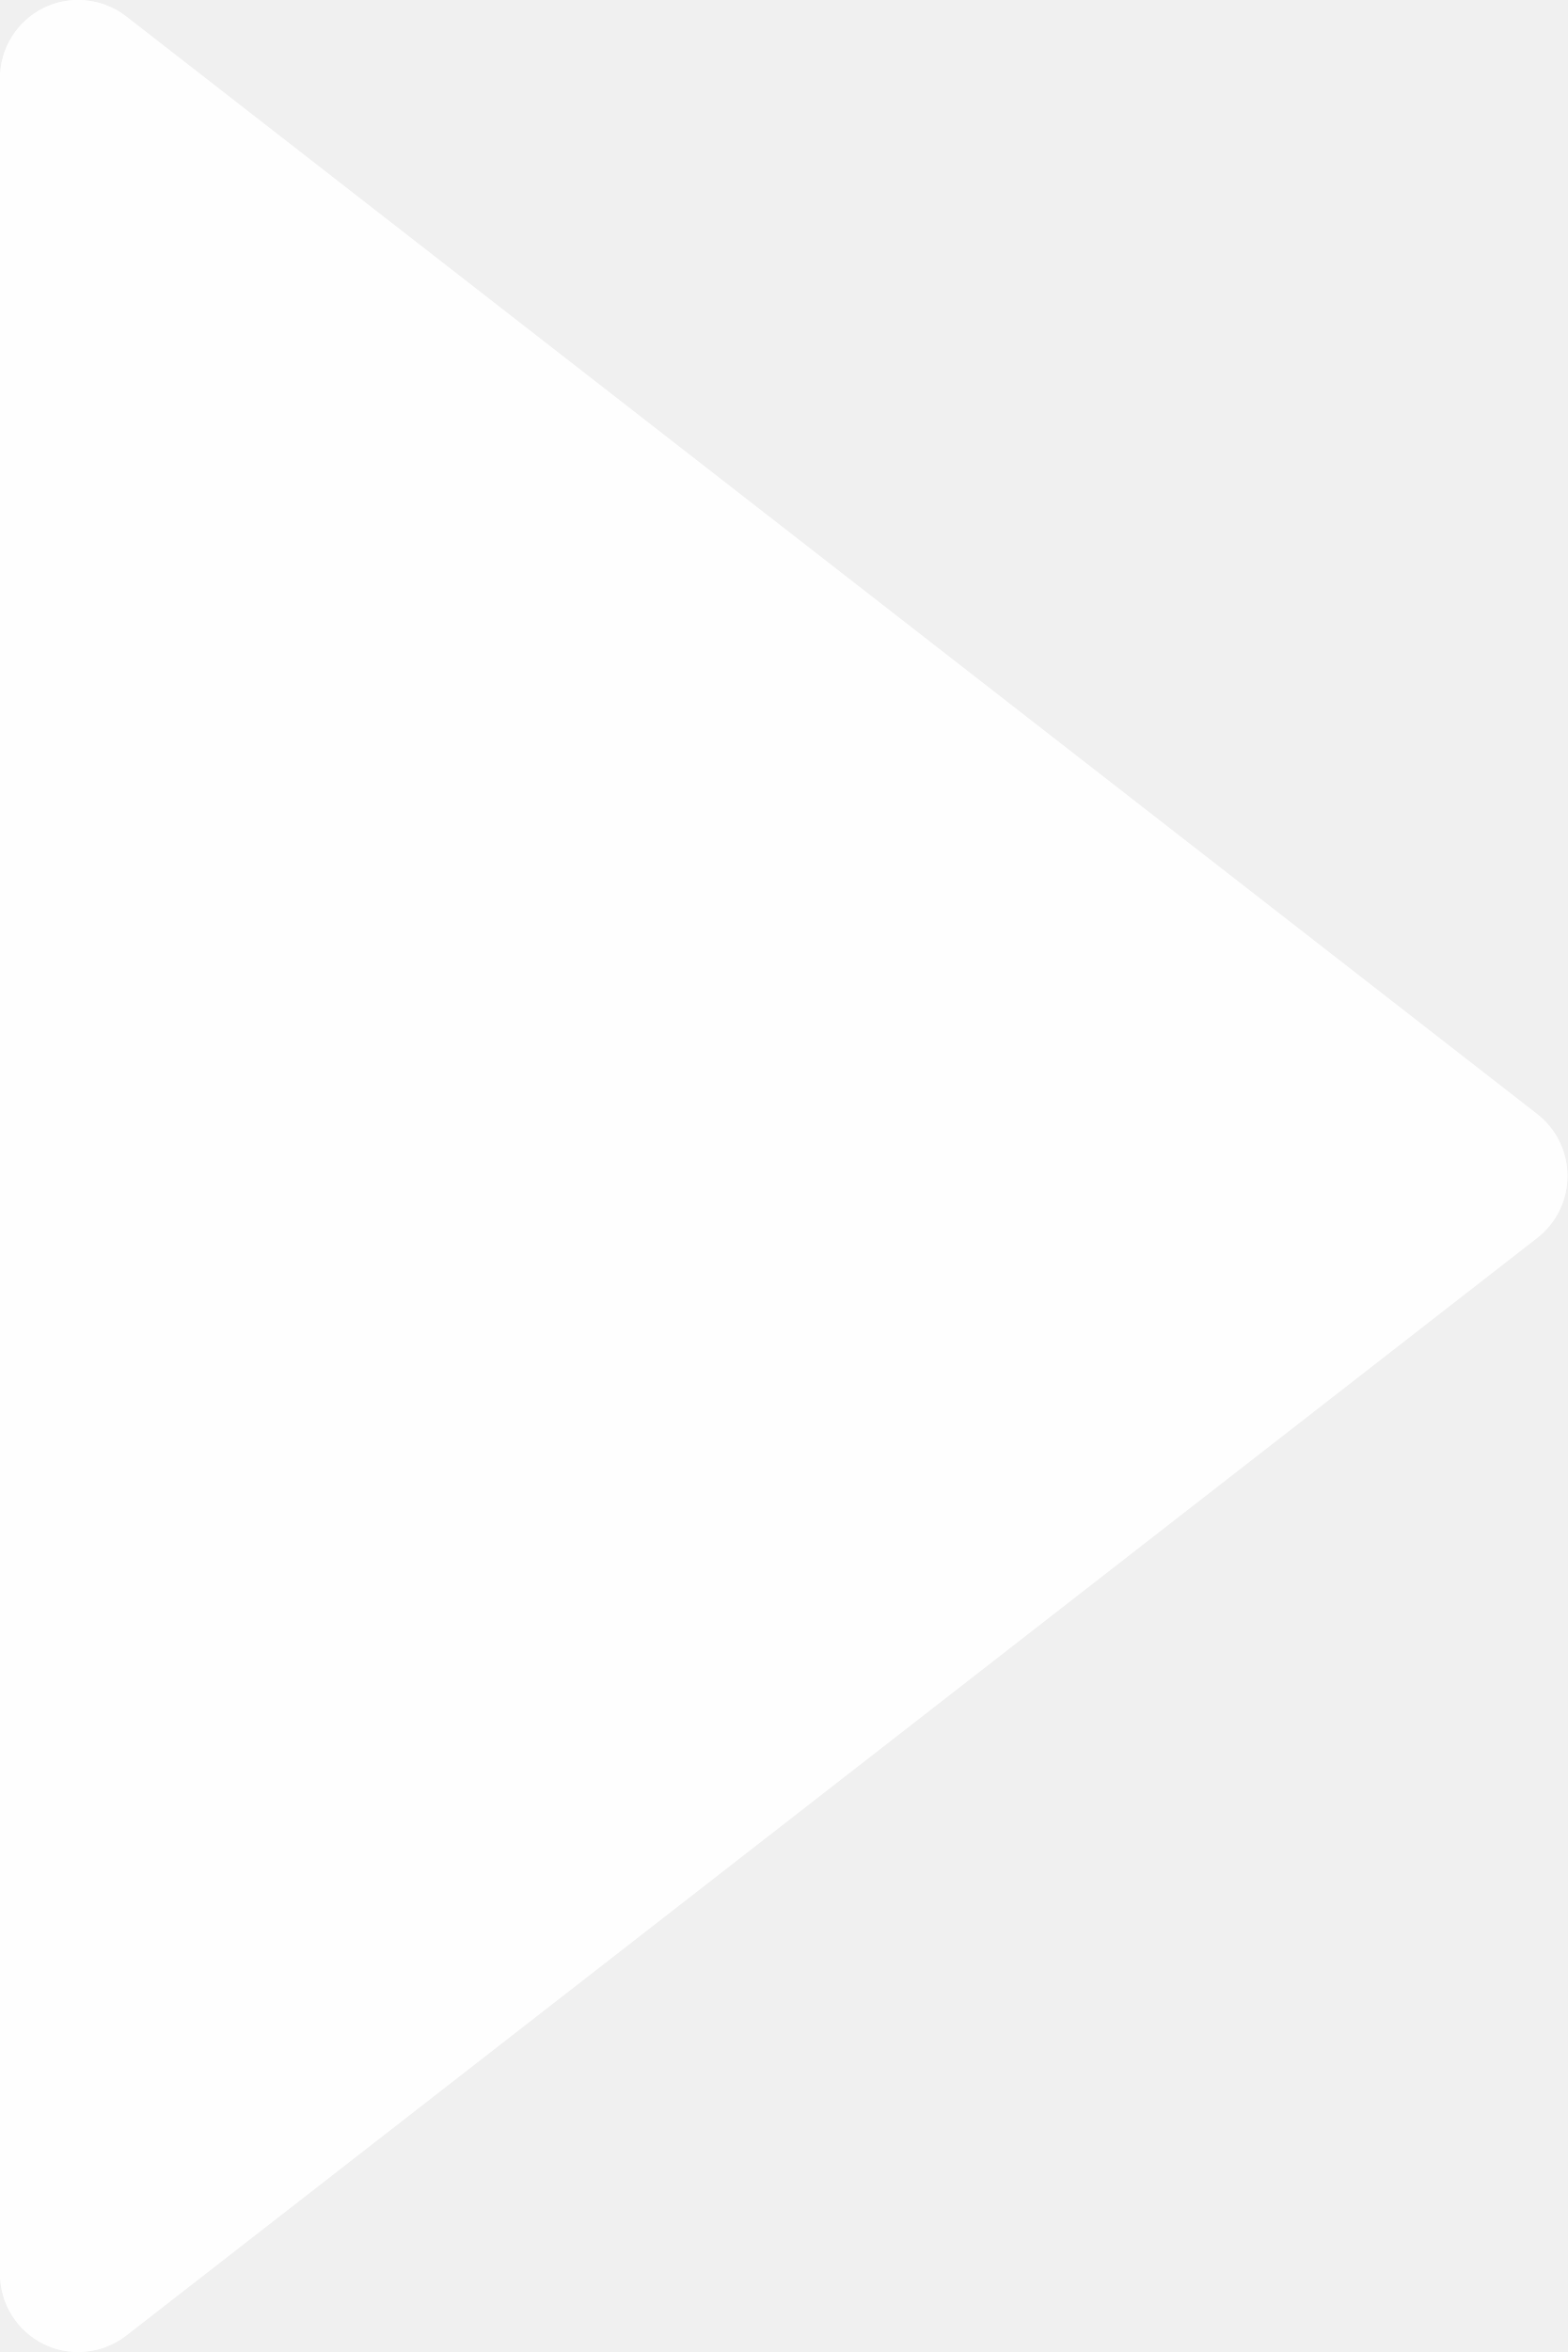
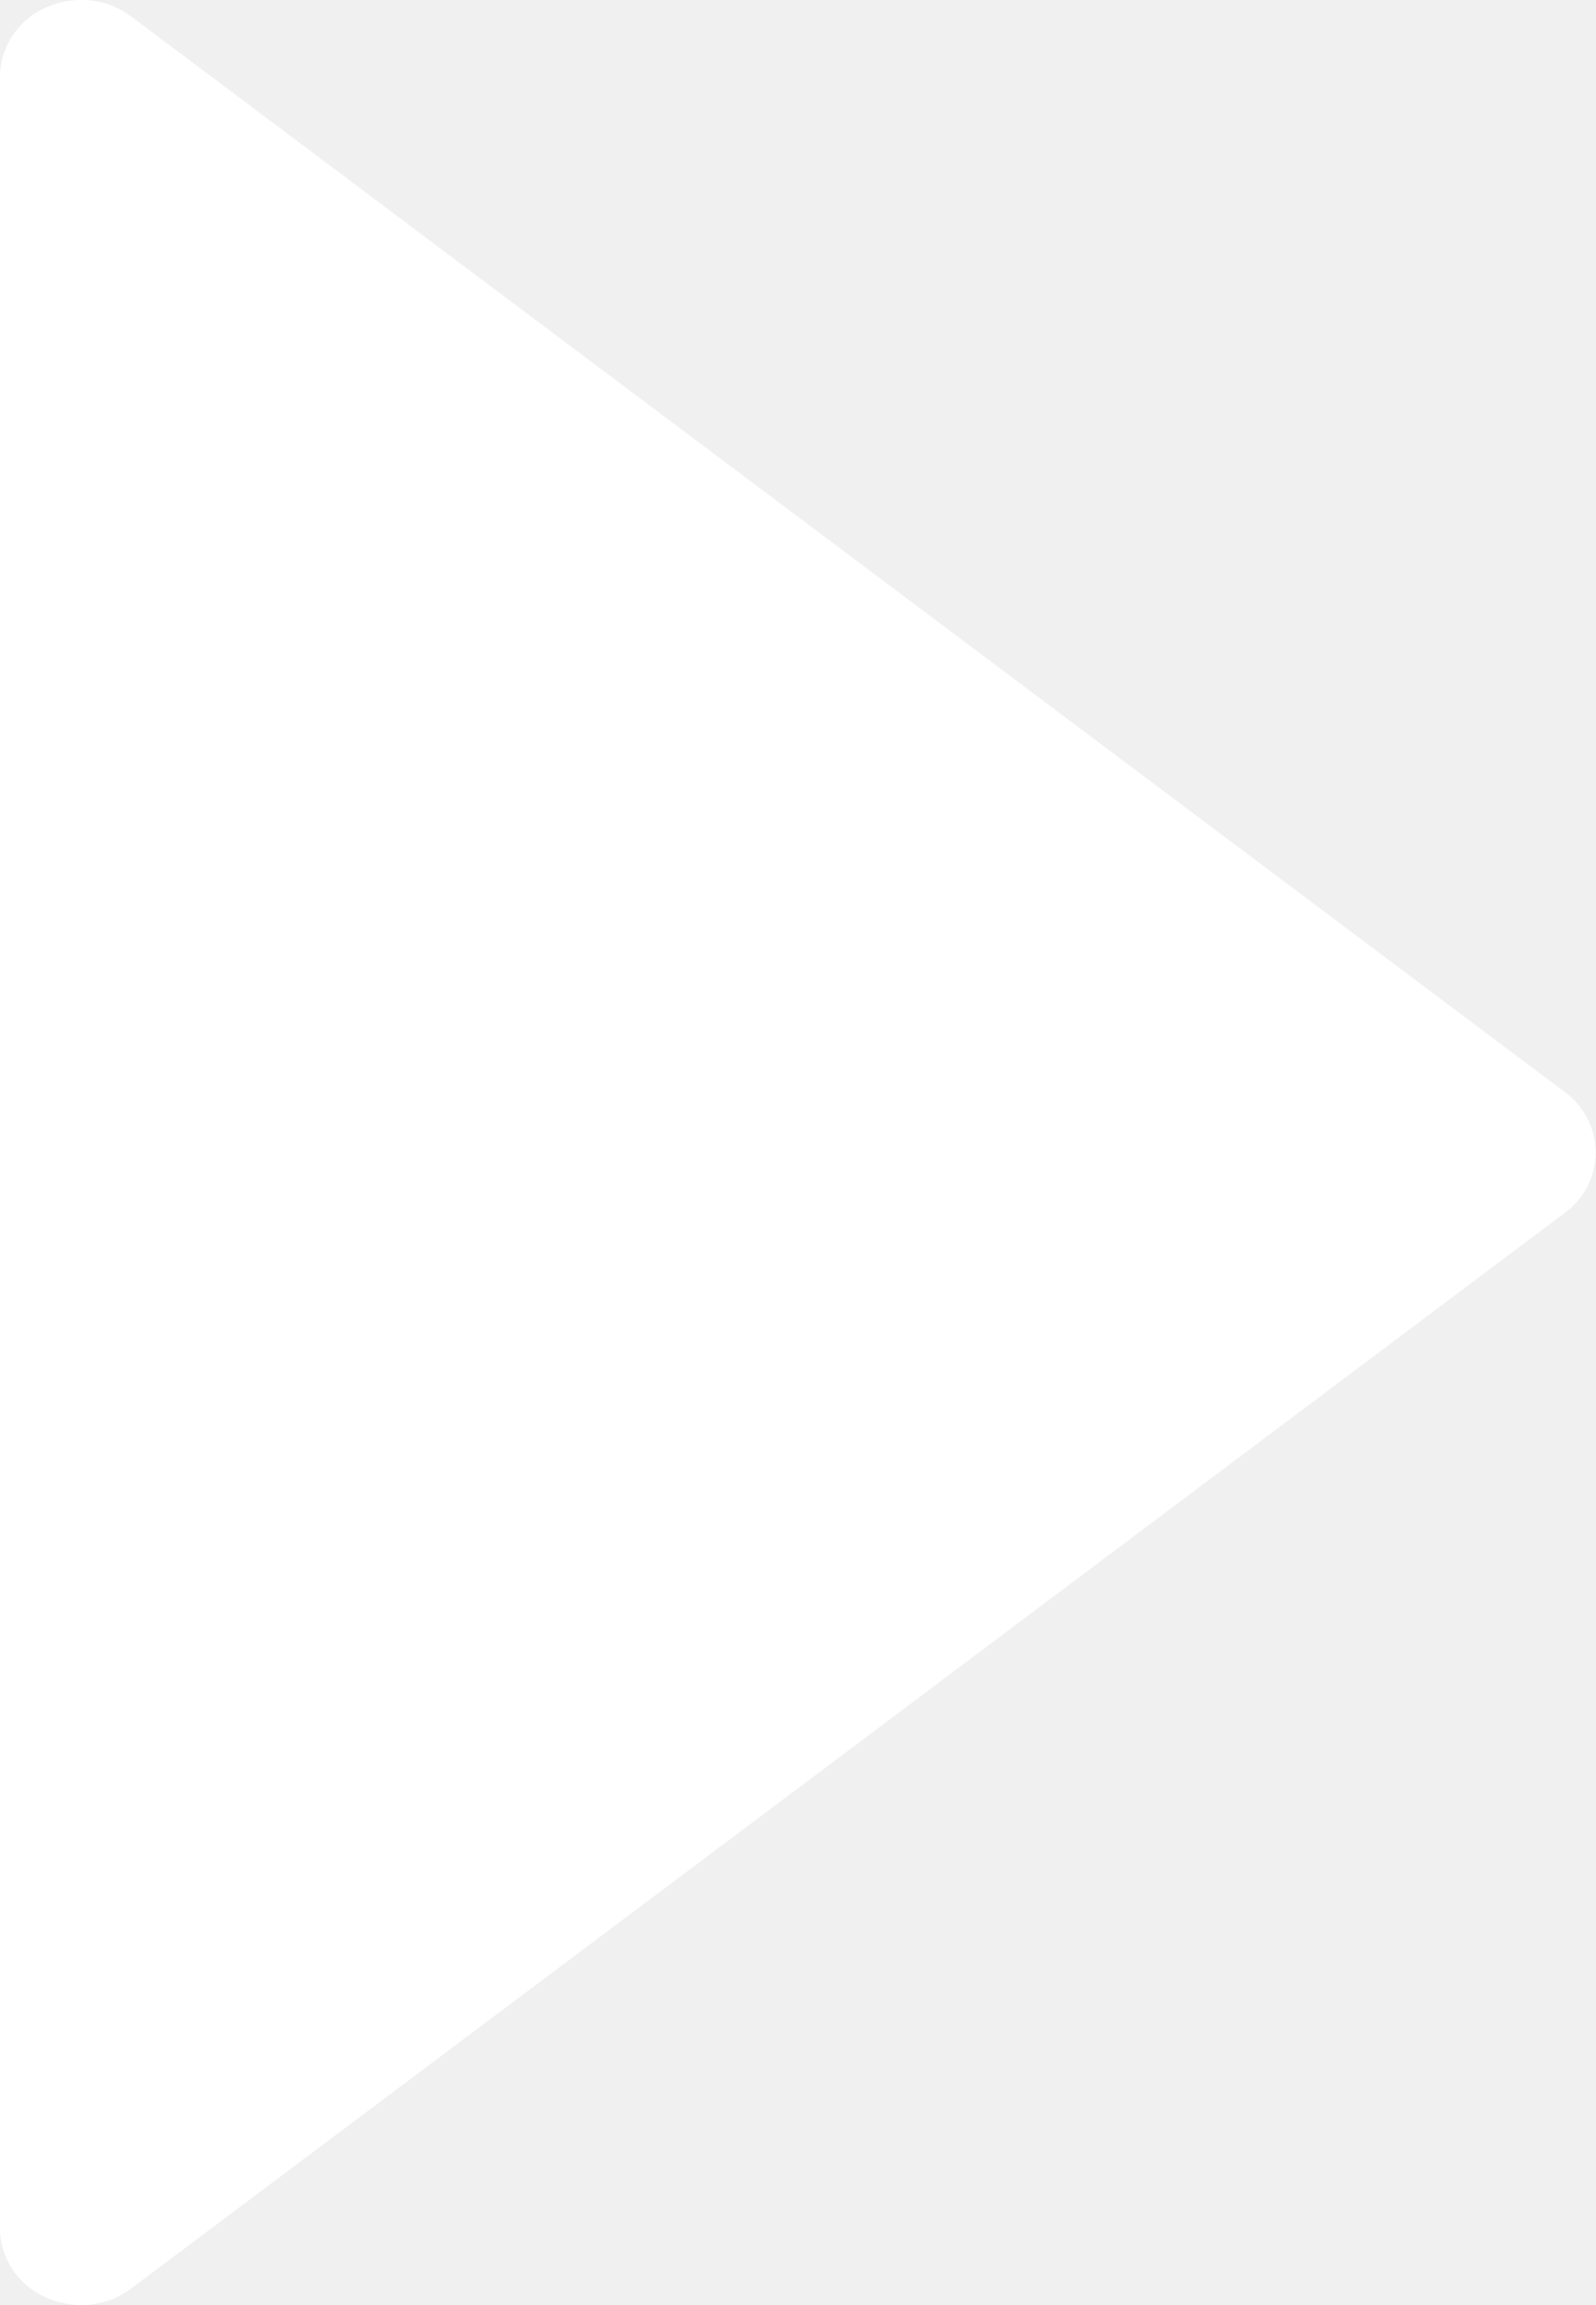
- <svg xmlns="http://www.w3.org/2000/svg" viewBox="0 0 20 30">
+ <svg xmlns="http://www.w3.org/2000/svg" viewBox="0 0 18 26">
  <defs>
-     <style>.cls-1{opacity:0.96;}.cls-2{opacity:0.7;}.cls-3{fill:#fff;}</style>
+     <style>.cls-1{opacity:0.7;}.cls-2{fill:#fff;}</style>
  </defs>
  <g id="Layer_2" data-name="Layer 2">
    <g id="icons">
      <g class="cls-1">
-         <g class="cls-2">
-           <path class="cls-3" d="M19.61,14.21l-18-14A1,1,0,0,0,1,0,1,1,0,0,0,.56.1,1,1,0,0,0,0,1V29a1,1,0,0,0,.56.9A1,1,0,0,0,1,30a1,1,0,0,0,.61-.21l18-14a1,1,0,0,0,0-1.58Z" />
-         </g>
-         <path class="cls-3" d="M19.61,14.21l-18-14A1,1,0,0,0,1,0,1,1,0,0,0,.56.1,1,1,0,0,0,0,1V29a1,1,0,0,0,.56.9A1,1,0,0,0,1,30a1,1,0,0,0,.61-.21l18-14a1,1,0,0,0,0-1.58Z" />
+         <path class="cls-2" d="M17.65,12.32,1.47.18A.94.94,0,0,0,.91,0a1,1,0,0,0-.4.09A.86.86,0,0,0,0,.87V25.13a.86.86,0,0,0,.51.78,1,1,0,0,0,.4.09.94.94,0,0,0,.56-.18L17.65,13.68a.84.84,0,0,0,0-1.36Z" />
      </g>
+       <path class="cls-2" d="M17.65,12.32,1.47.18A.94.94,0,0,0,.91,0a1,1,0,0,0-.4.09A.86.86,0,0,0,0,.87V25.13a.86.86,0,0,0,.51.78,1,1,0,0,0,.4.09.94.94,0,0,0,.56-.18L17.65,13.68a.84.84,0,0,0,0-1.36Z" />
    </g>
  </g>
</svg>
